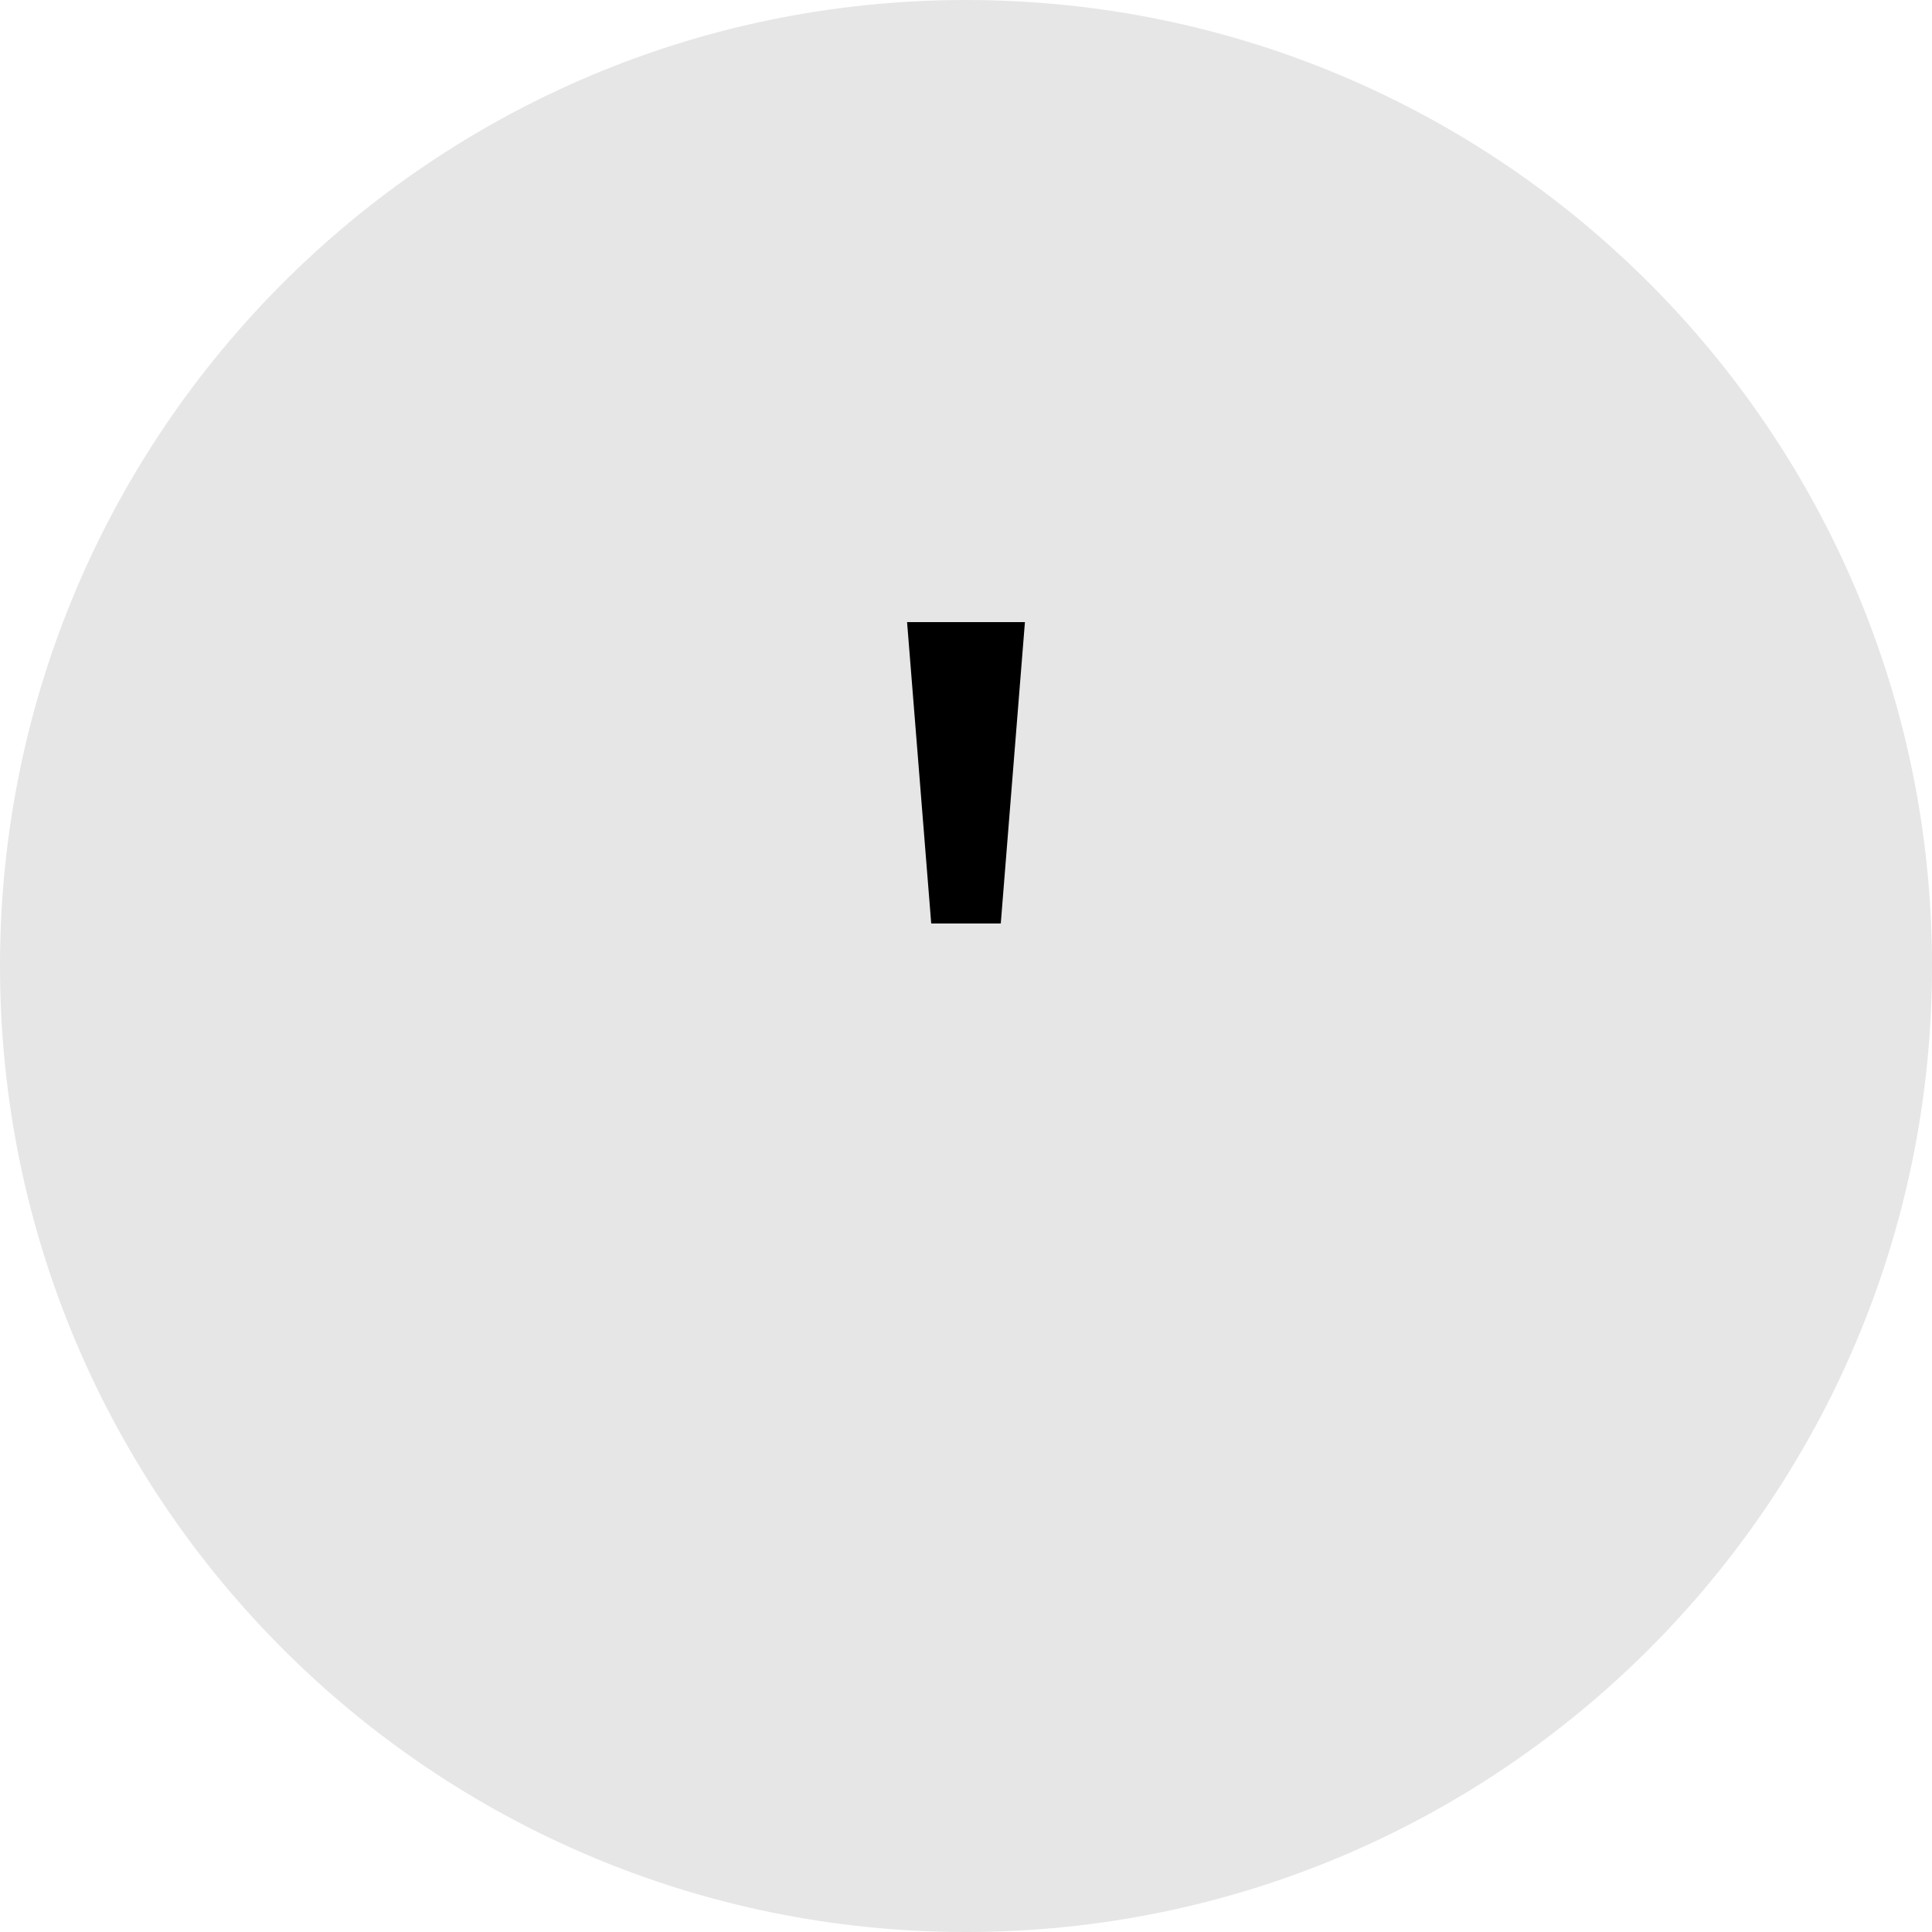
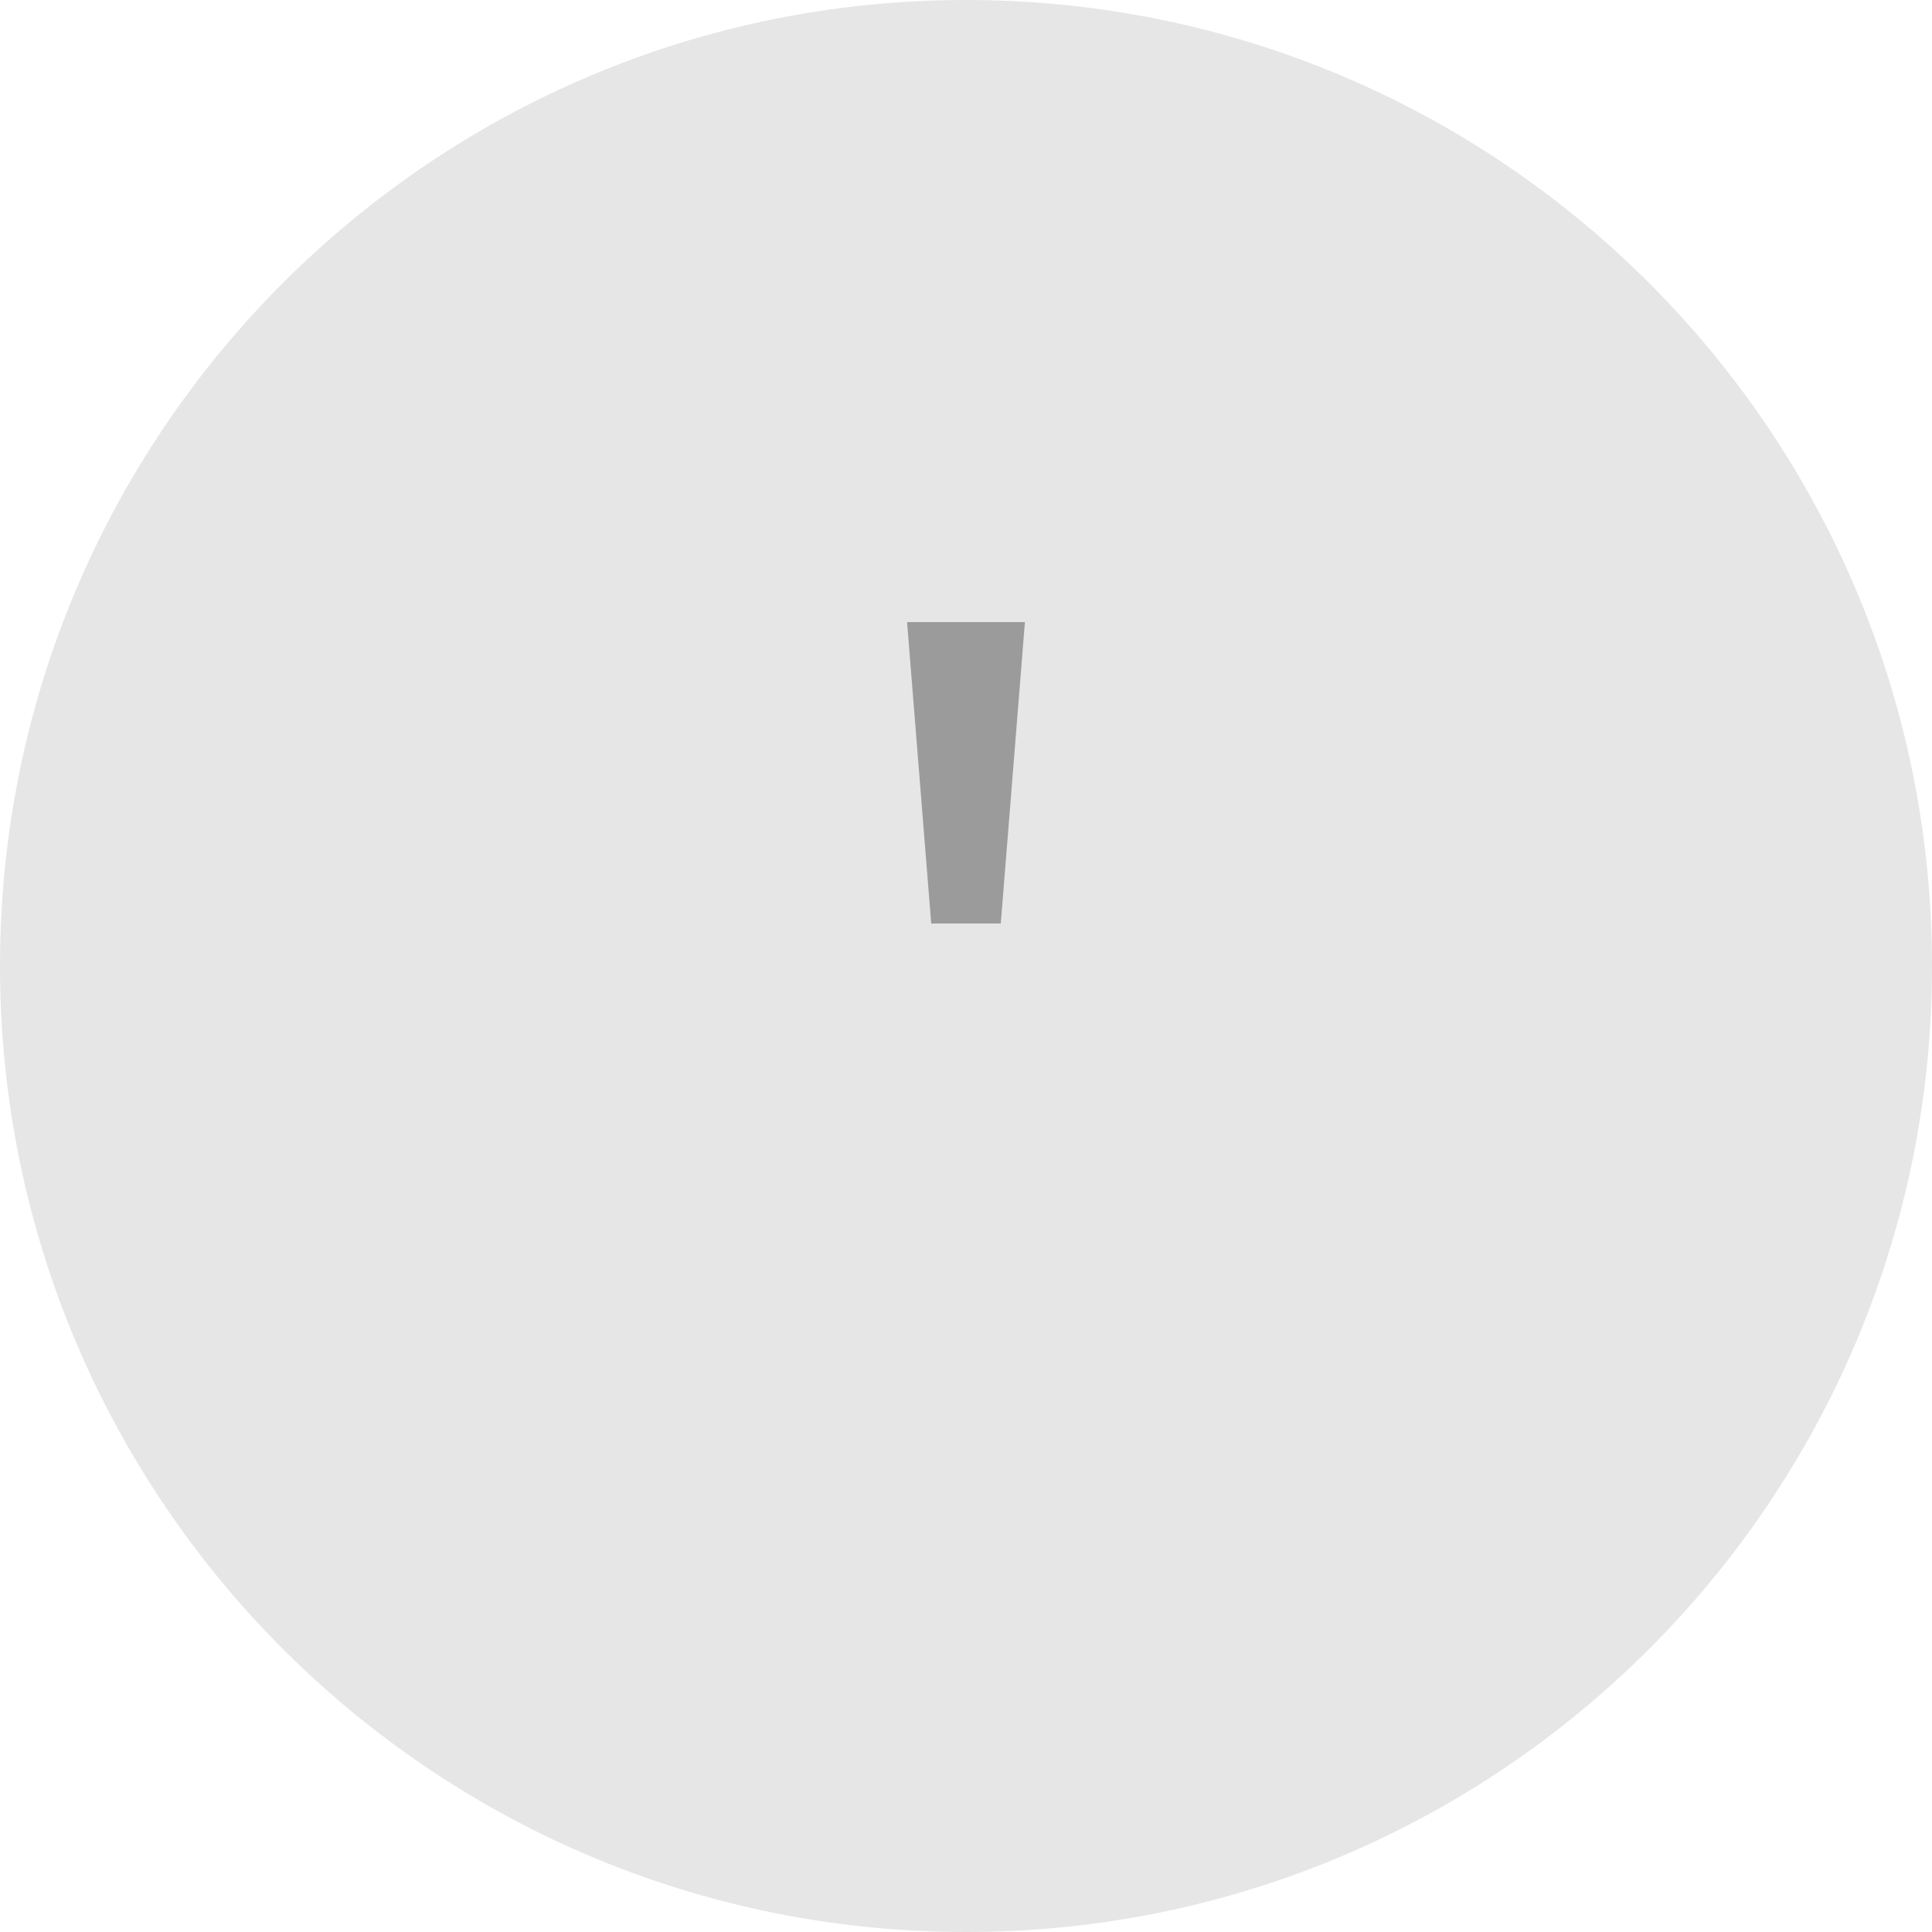
<svg xmlns="http://www.w3.org/2000/svg" viewBox="0 0 60 60">
  <g>
    <path fill="#e6e6e6" d="M60,30A30,30,0,1,1,30,0,30,30,0,0,1,60,30Z" />
  </g>
  <g>
-     <path fill="#000000" d="M31.83,19.32l-.75,9.36H28.92l-.75-9.36Z" />
+     <path fill="#9B9B9B" d="M31.83,19.32l-.75,9.36H28.92l-.75-9.36Z" />
  </g>
</svg>
